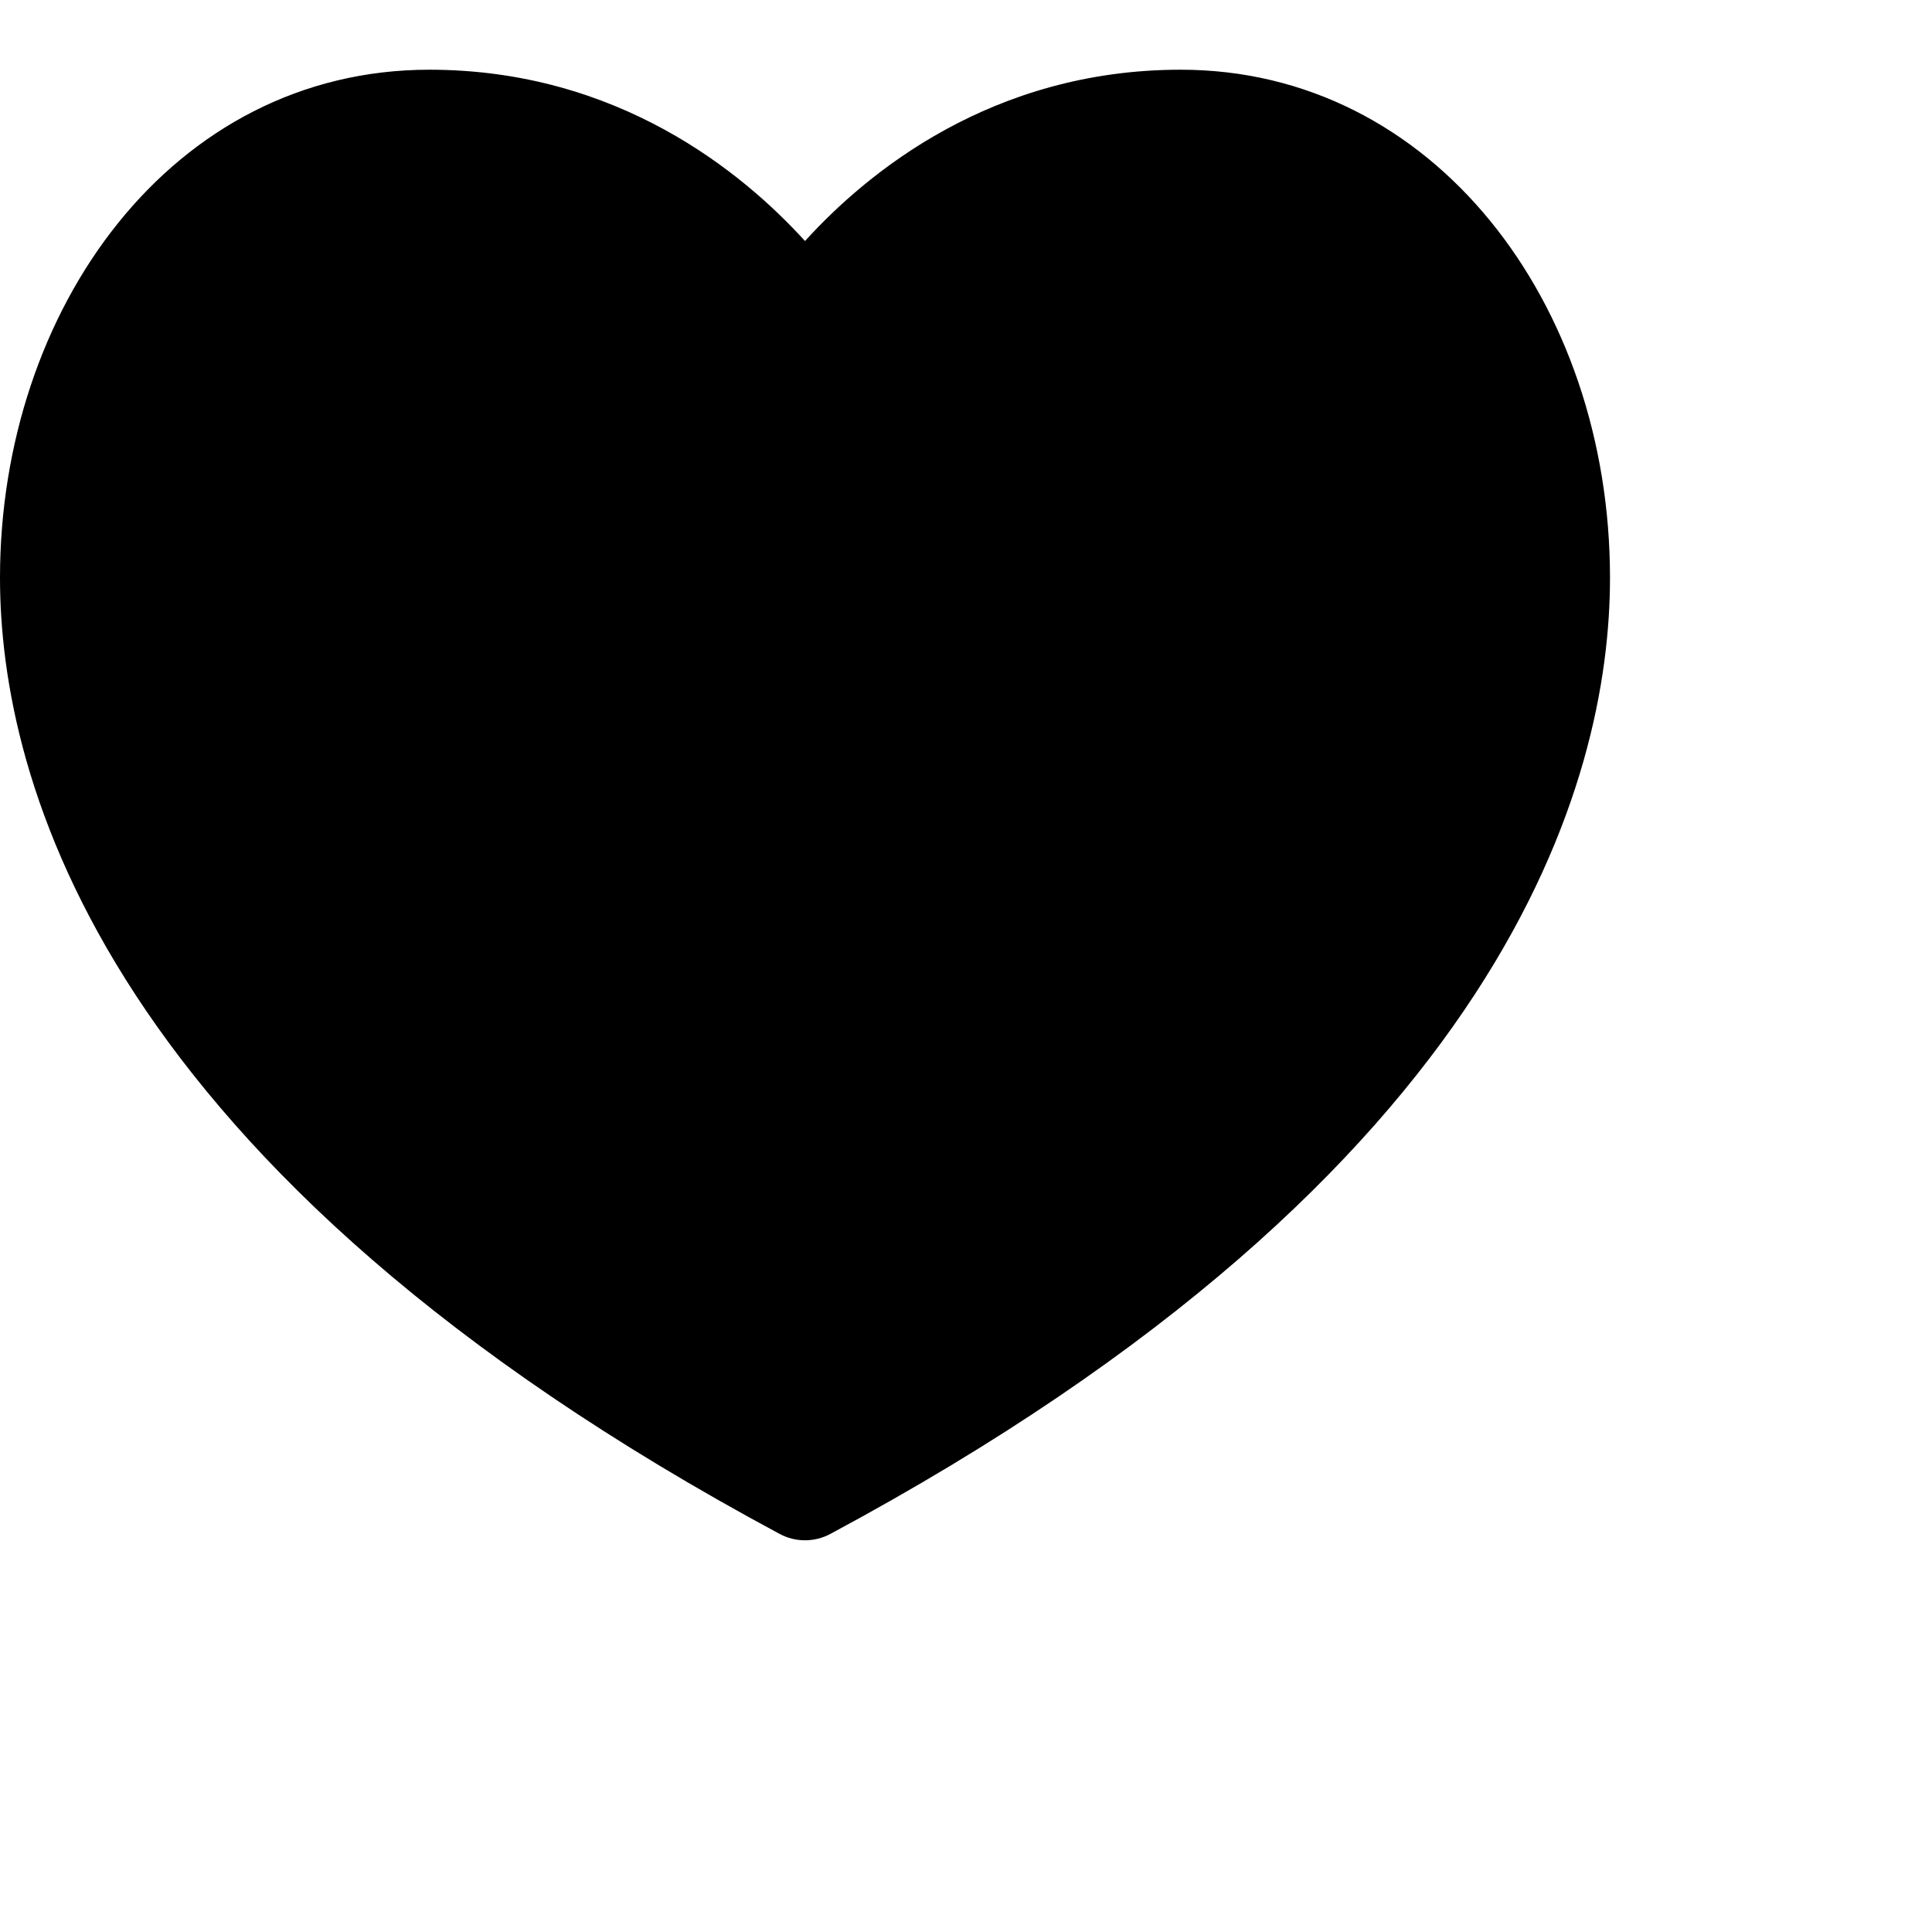
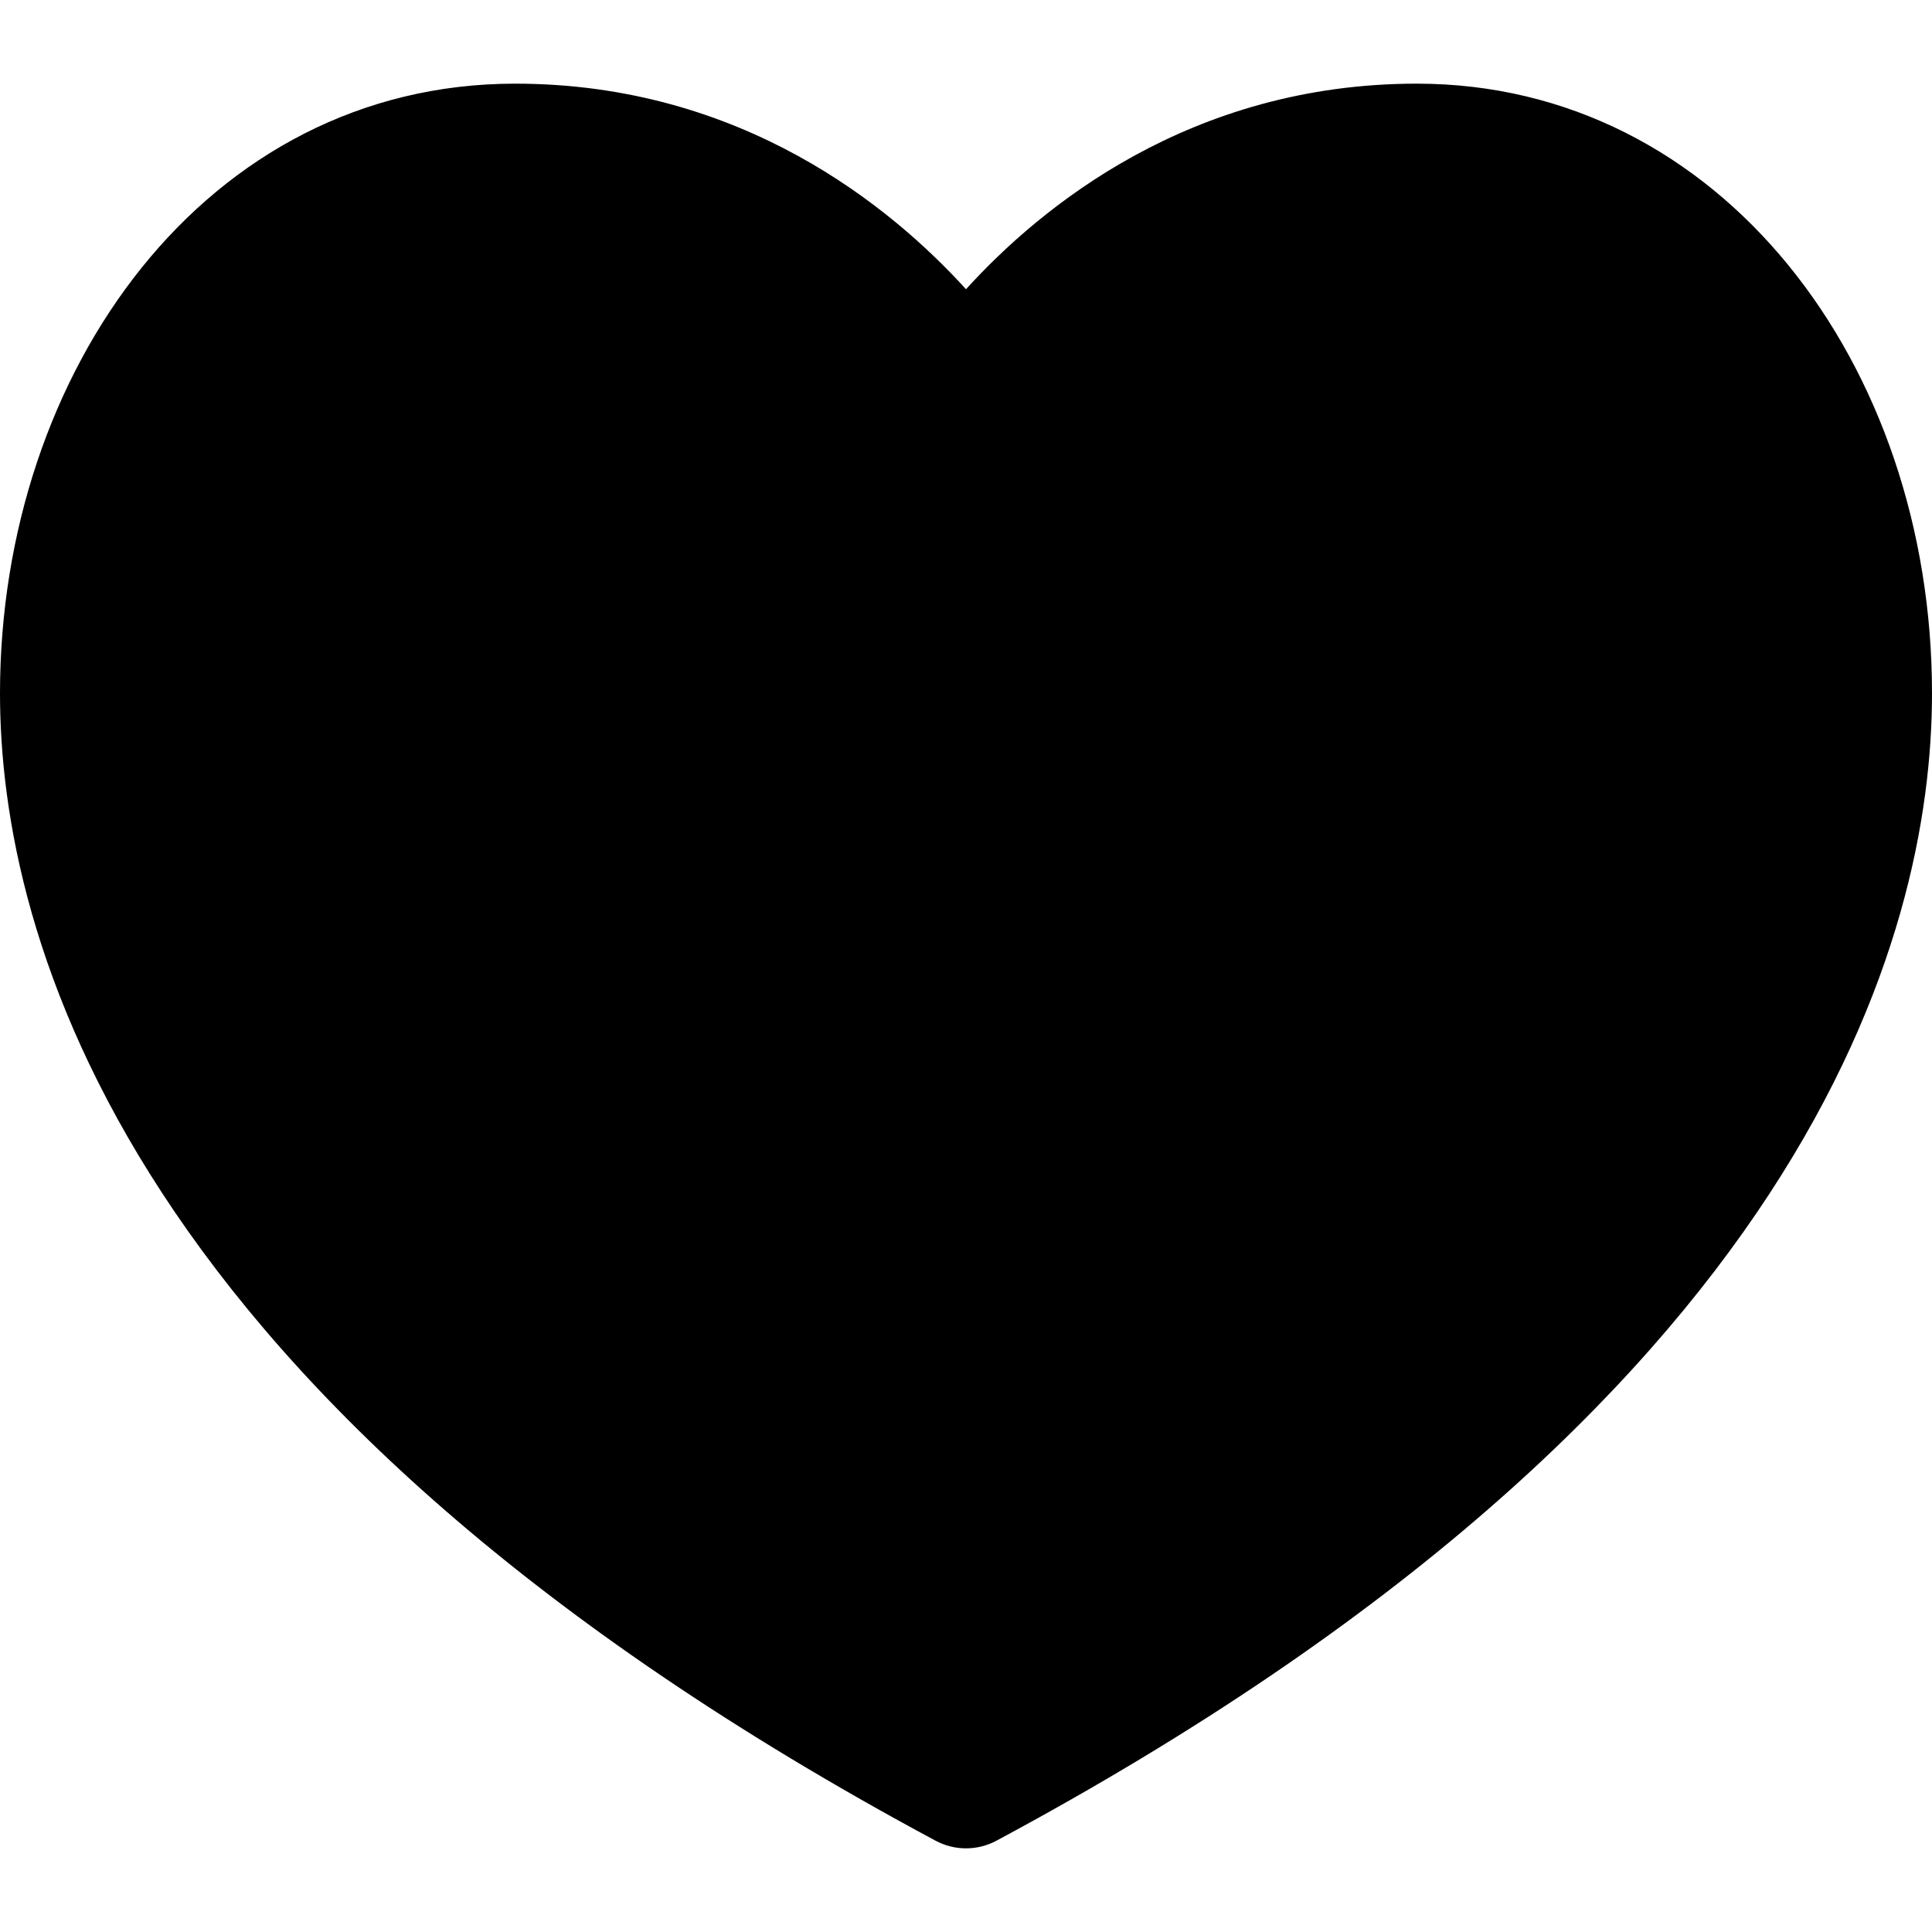
- <svg xmlns="http://www.w3.org/2000/svg" viewBox="0 0 24 24">
+ <svg xmlns="http://www.w3.org/2000/svg" viewBox="0 0 20 20">
  <path d="M14.667.866C12.32.866 10.77 2.146 10 2.994 9.23 2.147 7.68.866 5.333.866 2.133.866 0 3.843 0 7.177c0 2.496 1.258 7.357 9.685 11.878a.667.667 0 00.63 0C18.742 14.534 20 9.673 20 7.177 20 3.765 17.805.866 14.667.866z" />
</svg>
